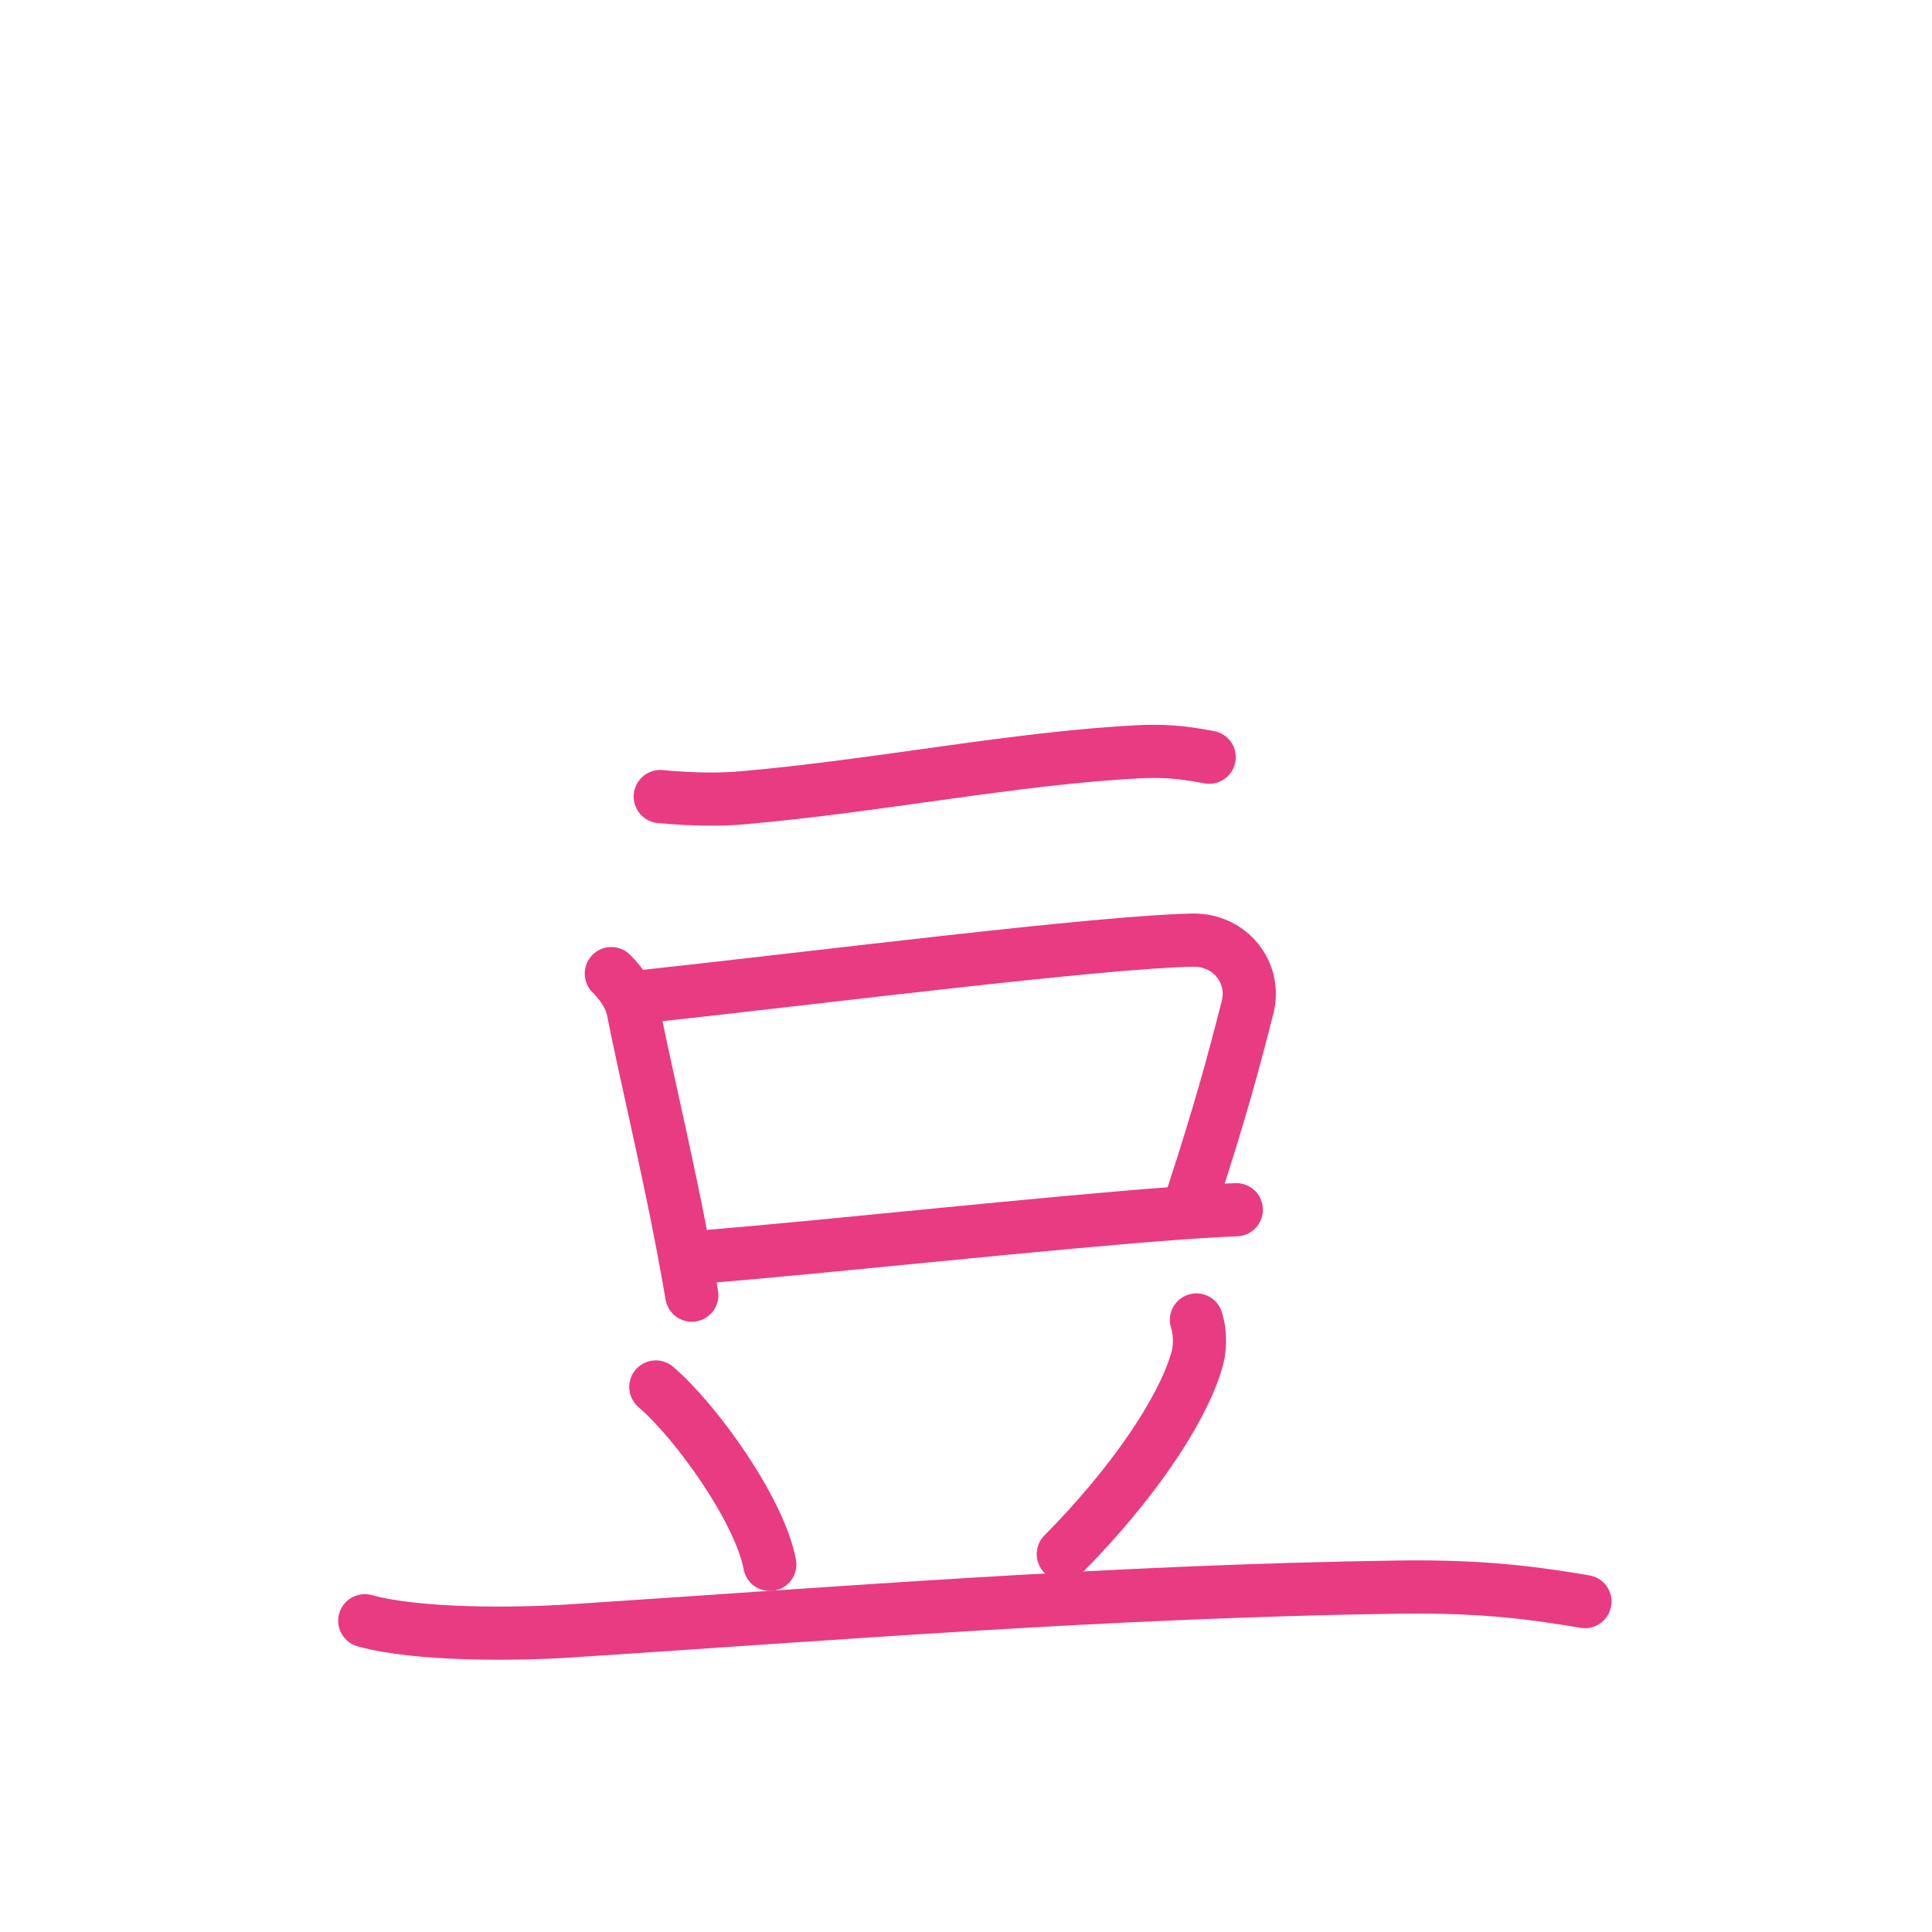
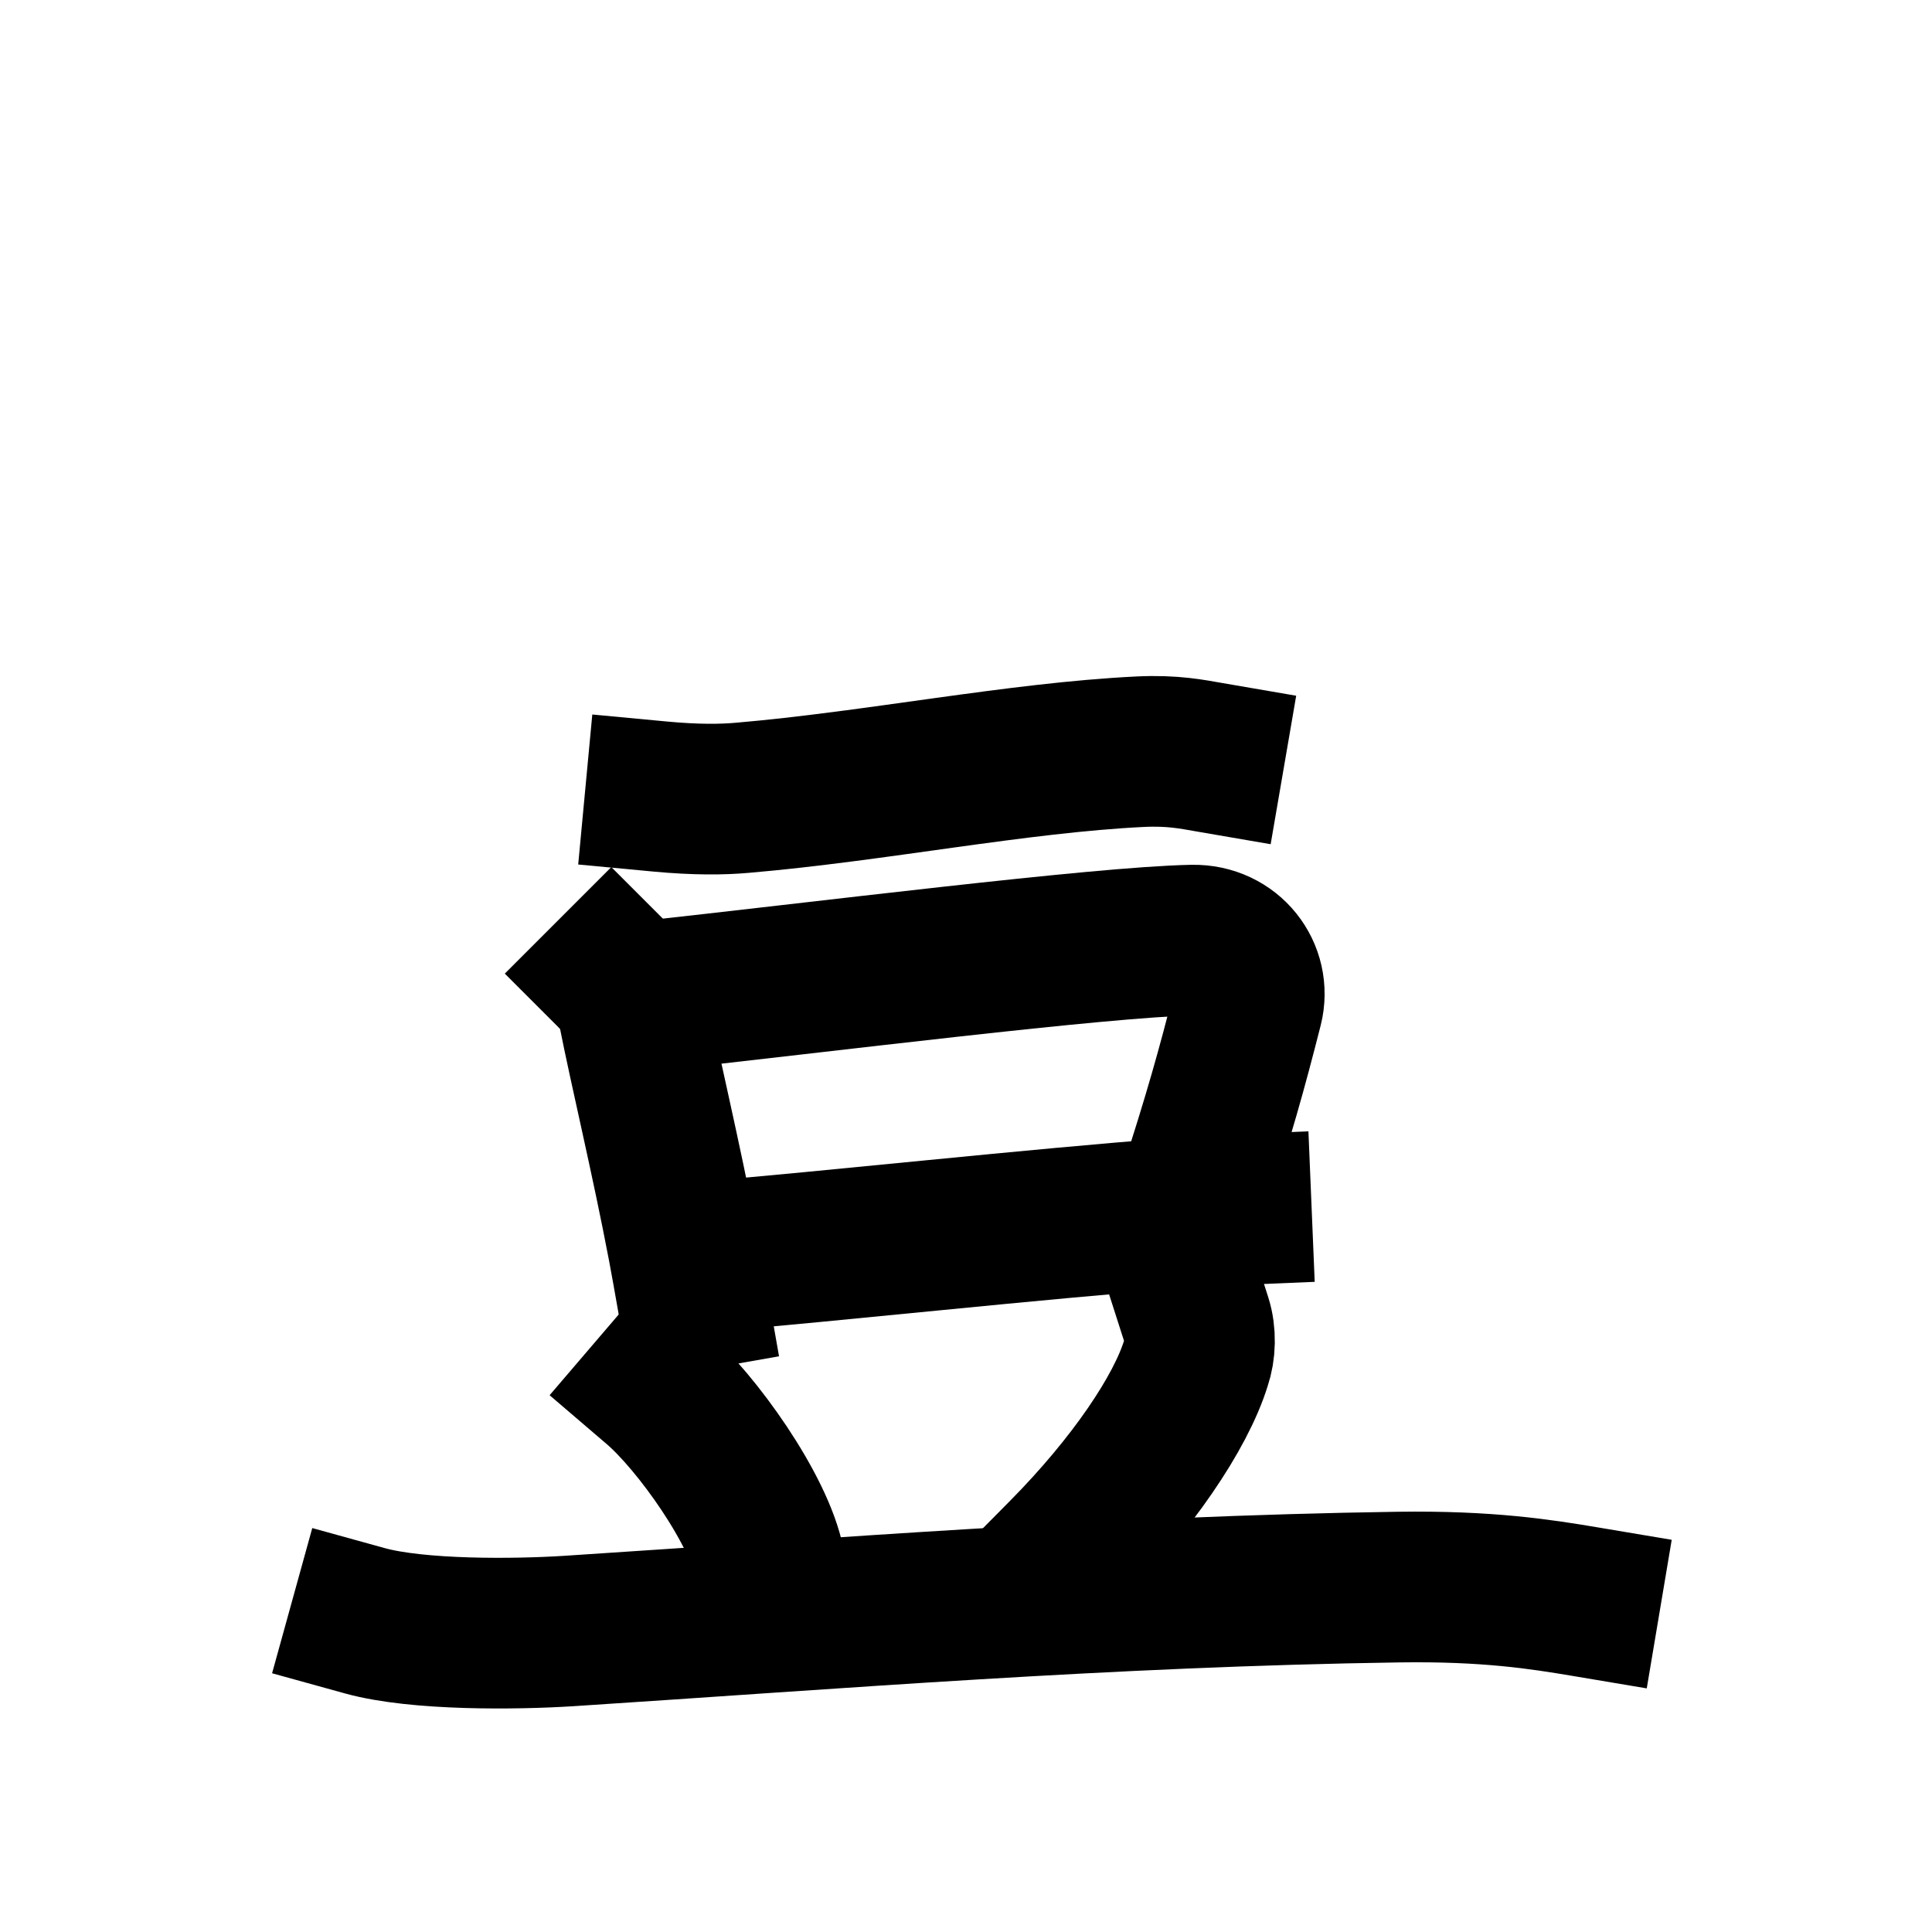
- <svg xmlns="http://www.w3.org/2000/svg" xmlns:ns1="http://kanjivg.tagaini.net" width="109" height="109" viewBox="0 0 109 109">
-   <style>
- 			path {
- 				stroke: #E93B81;
- 			}
- 
- 			path:not([id$=s12], [id$=s6], [id$=s7], [id$=s8], [id$=s9], [id$=s10], [id$=s11]) {
- 				display: none;
- 			}
- 
- 			g text {
- 				display: none;
- 			}
- 		</style>
-   <g id="kvg:StrokePaths_0767b" style="fill:none;stroke:#000000;stroke-width:3;stroke-linecap:round;stroke-linejoin:round;">
-     <g id="kvg:0767b" ns1:element="登">
-       <g id="kvg:0767b-g1" ns1:element="癶" ns1:position="top" ns1:radical="general">
-         <g id="kvg:0767b-g2" ns1:position="left">
-           <path id="kvg:0767b-s1" ns1:type="㇇" d="M27.25,20.36c1.5,0.61,2.85,0.63,5.25,0.2c5.25-0.94,9-2.31,14.49-3.39c3.96-0.77,4.79,0.52,3.51,3.81C47.5,28.69,31.25,48.75,15,55" />
-           <path id="kvg:0767b-s2" ns1:type="㇔" d="M22.38,29.88c3.68,1.47,9.51,6.03,10.43,8.32" />
+ <svg xmlns="http://www.w3.org/2000/svg" class="voyager-component-icon icon" width="109" height="109" viewBox="0 0 109 109">
+   <g style="fill:none;stroke:#000000;stroke-width:8.5;stroke-linecap:square;stroke-linejoin:miter;">
+     <g>
+       <g>
+         <g />
+         <g />
+       </g>
+       <g>
+         <g>
+           <path d="M37.25,44.94c2.02,0.19,3.52,0.17,4.63,0.07c7.49-0.64,15.49-2.26,22.44-2.6c1.85-0.09,2.97,0.15,3.9,0.31" />
        </g>
-         <g id="kvg:0767b-g3" ns1:position="right">
-           <path id="kvg:0767b-s3" ns1:type="㇒" d="M70.13,18.12c0,0.75-0.23,1.76-0.51,2.17c-1.37,2.08-2.37,3.08-5.24,5.71" />
-           <path id="kvg:0767b-s4" ns1:type="㇏" d="M53,21.54C59.12,25,77.64,39.93,85.82,46.08c2.58,1.94,5.08,3.56,8.3,4.17" />
-           <path id="kvg:0767b-s5" ns1:type="㇒" d="M82.98,23.8c0.07,0.59-0.24,1.43-0.6,1.9c-1.88,2.43-4,4.8-8,7.43" />
-         </g>
-       </g>
-       <g id="kvg:0767b-g4" ns1:element="豆" ns1:position="bottom">
-         <g id="kvg:0767b-g5" ns1:position="top">
-           <path id="kvg:0767b-s6" ns1:type="㇐" d="M37.25,44.94c2.02,0.19,3.52,0.17,4.63,0.07c7.49-0.64,15.49-2.26,22.44-2.6c1.85-0.09,2.97,0.15,3.9,0.31" />
-         </g>
-         <g id="kvg:0767b-g6" ns1:position="bottom">
-           <g id="kvg:0767b-g7" ns1:element="口">
-             <path id="kvg:0767b-s7" ns1:type="㇑" d="M34.49,54.93c0.73,0.73,1.11,1.45,1.23,2.06c0.67,3.41,1.85,8.26,2.82,13.36c0.17,0.9,0.33,1.81,0.49,2.72" />
-             <path id="kvg:0767b-s8" ns1:type="㇕b" d="M36.16,56.24c10.21-1.11,25.93-3.1,31.12-3.2c2.15-0.04,3.59,1.86,3.11,3.77c-0.87,3.43-1.64,6.2-3.1,10.67" />
-             <path id="kvg:0767b-s9" ns1:type="㇐b" d="M39.93,70.89c6.62-0.54,18.9-1.88,26.32-2.43c1.35-0.1,2.54-0.17,3.5-0.21" />
+         <g>
+           <g>
+             <path d="M34.49,54.93c0.73,0.73,1.11,1.45,1.23,2.06c0.67,3.41,1.85,8.26,2.82,13.36c0.17,0.9,0.33,1.81,0.49,2.72" />
+             <path d="M36.16,56.24c10.21-1.11,25.93-3.1,31.12-3.2c2.15-0.04,3.59,1.86,3.11,3.77c-0.87,3.43-1.64,6.2-3.1,10.67" />
+             <path d="M39.93,70.89c6.62-0.54,18.9-1.88,26.32-2.43c1.35-0.1,2.54-0.17,3.5-0.21" />
          </g>
-           <path id="kvg:0767b-s10" ns1:type="㇔" d="M37,78.25c2.29,1.96,5.86,6.96,6.43,10.01" />
-           <path id="kvg:0767b-s11" ns1:type="㇒" d="M67.5,74.47c0.25,0.78,0.22,1.73-0.03,2.44c-0.85,2.76-3.57,6.82-7.48,10.77" />
-           <path id="kvg:0767b-s12" ns1:type="㇐" d="M20.58,91.44c3,0.83,8.5,0.77,11.49,0.58c15.12-0.98,30.46-2.24,46.86-2.48c4.99-0.07,7.99,0.4,10.49,0.82" />
+           <path d="M37,78.25c2.29,1.96,5.86,6.96,6.43,10.01" />
+           <path d="M67.5,74.47c0.25,0.78,0.22,1.73-0.03,2.44c-0.85,2.76-3.57,6.82-7.48,10.77" />
+           <path d="M20.58,91.44c3,0.83,8.5,0.77,11.49,0.58c15.12-0.98,30.46-2.24,46.86-2.48c4.99-0.07,7.99,0.4,10.49,0.82" />
        </g>
      </g>
    </g>
  </g>
-   <g id="kvg:StrokeNumbers_0767b" style="font-size:8;fill:#808080">
-     <text transform="matrix(1 0 0 1 27.50 17.50)">1</text>
-     <text transform="matrix(1 0 0 1 15.50 30.44)">2</text>
-     <text transform="matrix(1 0 0 1 68.25 14.50)">3</text>
-     <text transform="matrix(1 0 0 1 56.50 21.50)">4</text>
-     <text transform="matrix(1 0 0 1 80.50 20.50)">5</text>
-     <text transform="matrix(1 0 0 1 43.50 41.50)">6</text>
-     <text transform="matrix(1 0 0 1 28.50 63.50)">7</text>
-     <text transform="matrix(1 0 0 1 37.50 53.50)">8</text>
-     <text transform="matrix(1 0 0 1 42.50 67.63)">9</text>
-     <text transform="matrix(1 0 0 1 26.25 81.13)">10</text>
-     <text transform="matrix(1 0 0 1 57.50 78.50)">11</text>
-     <text transform="matrix(1 0 0 1 10.50 93.50)">12</text>
-   </g>
</svg>
